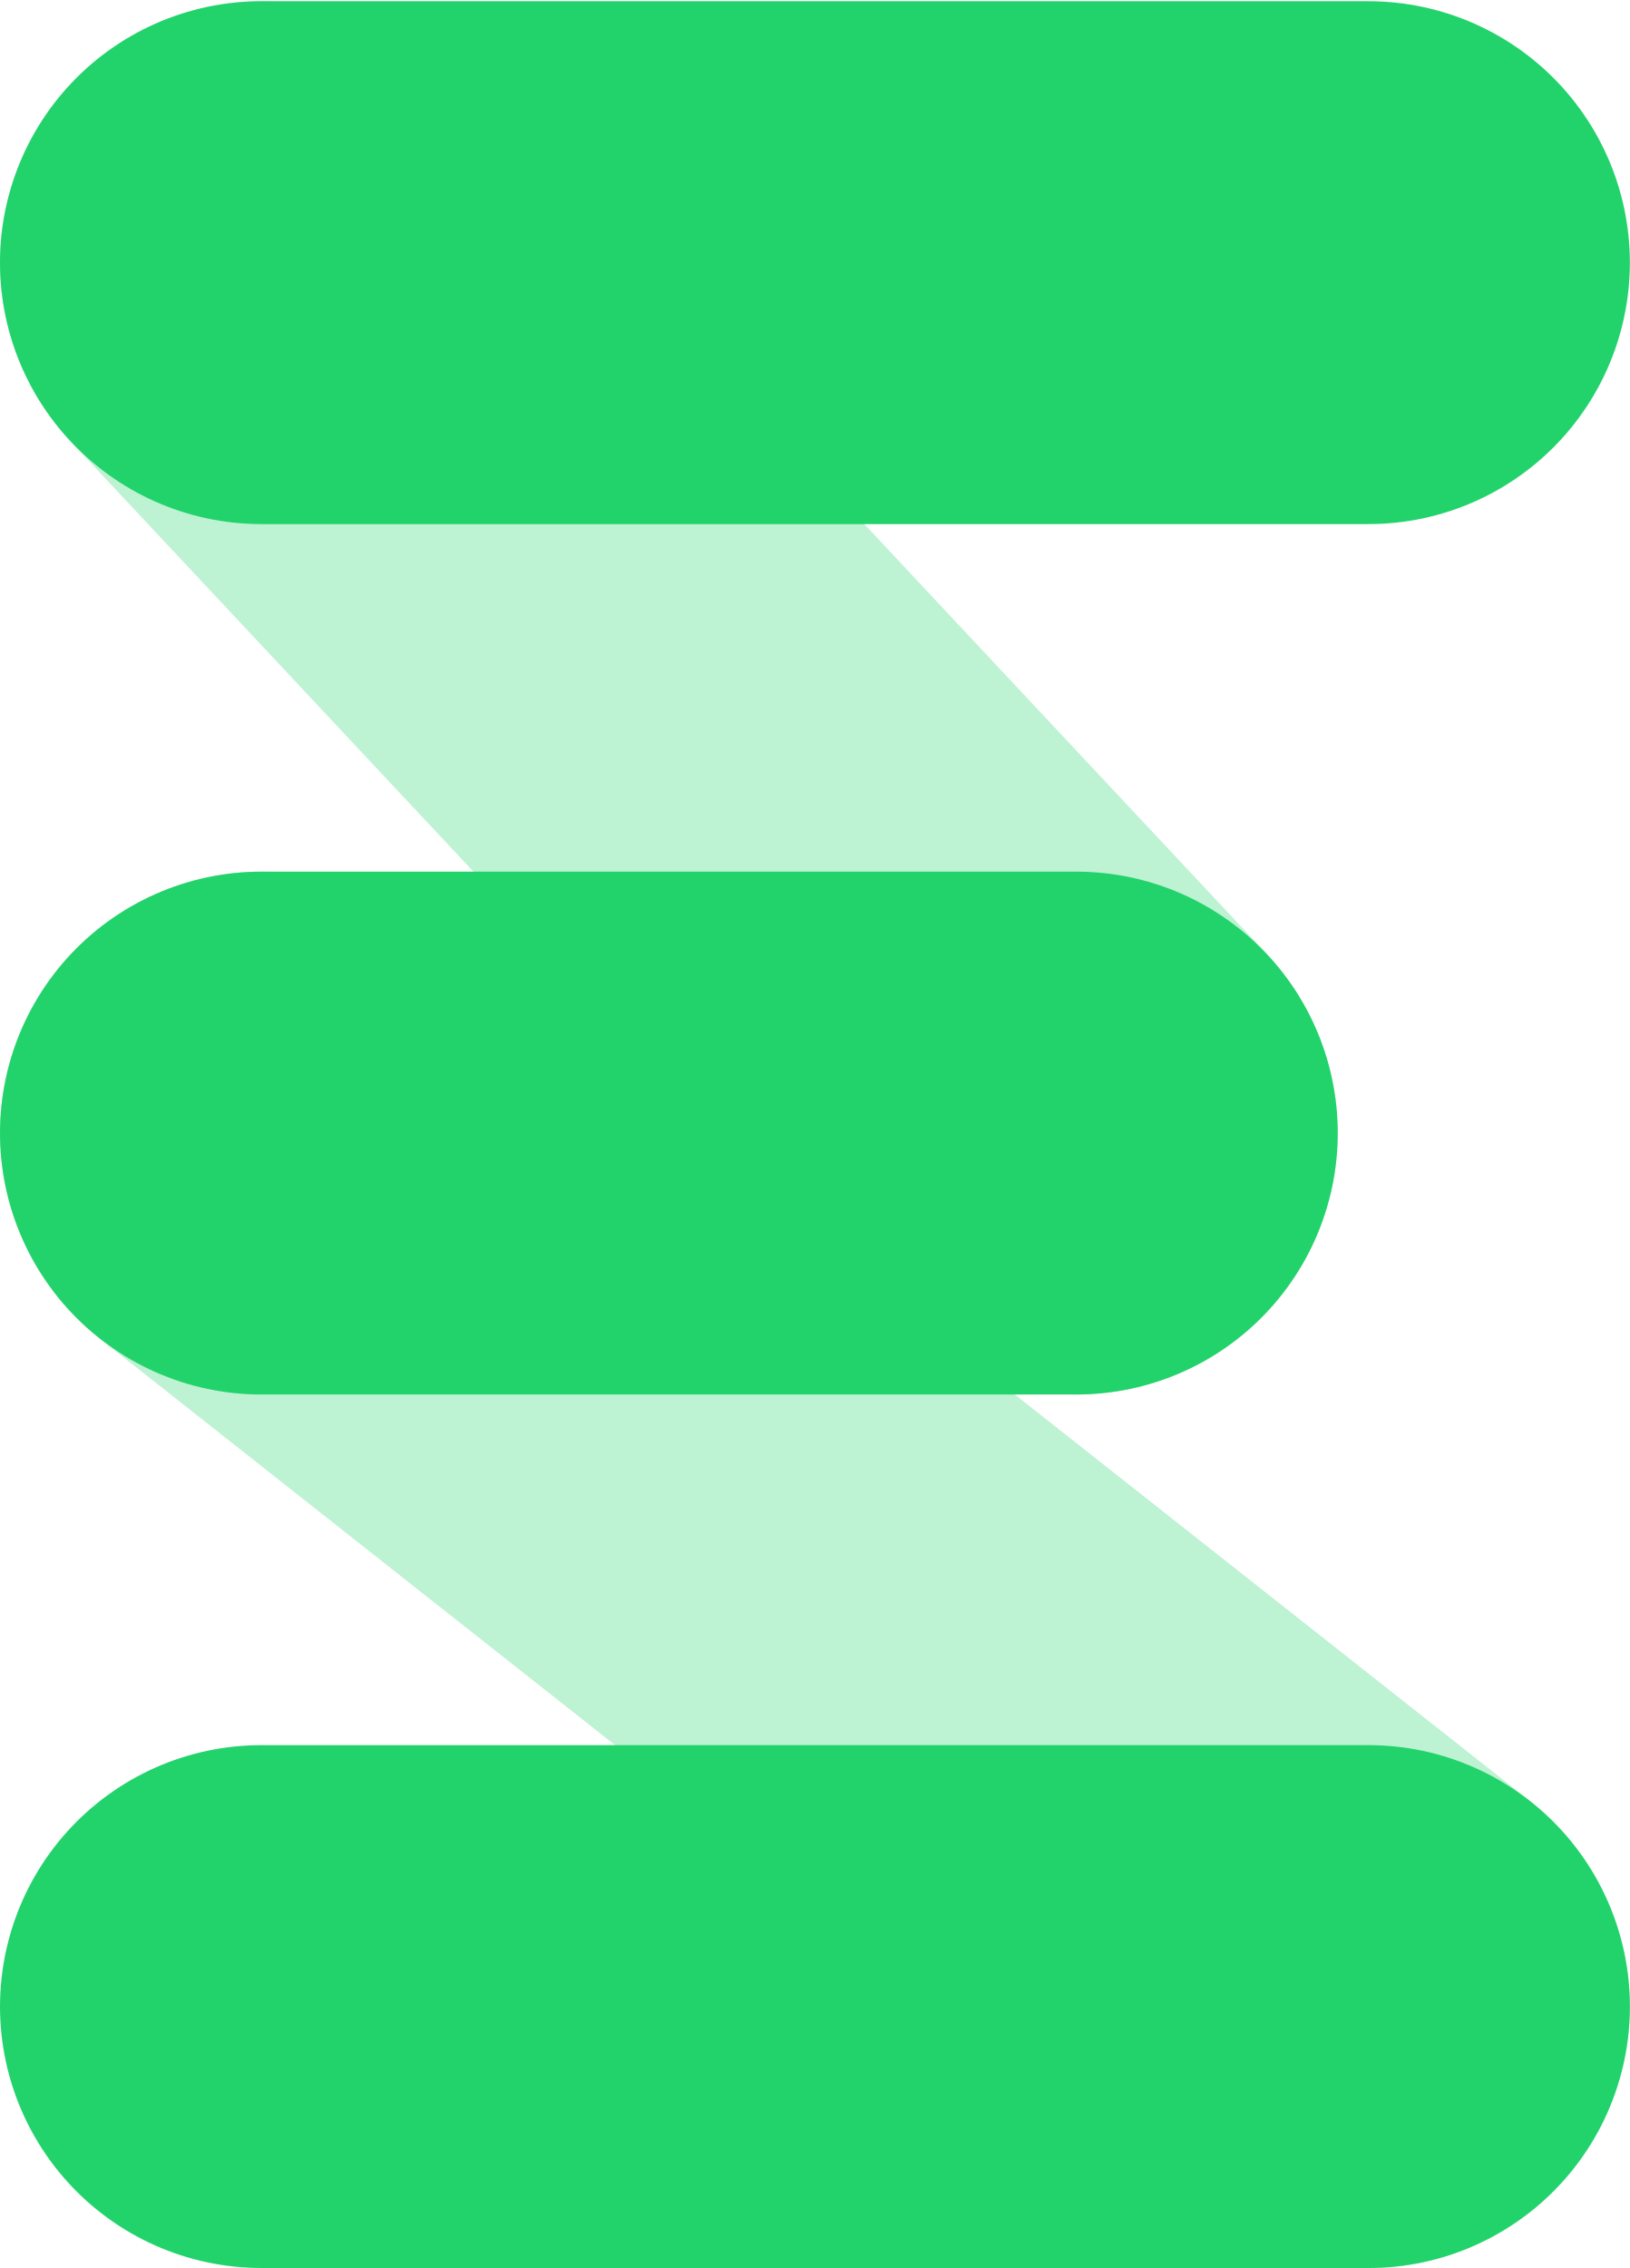
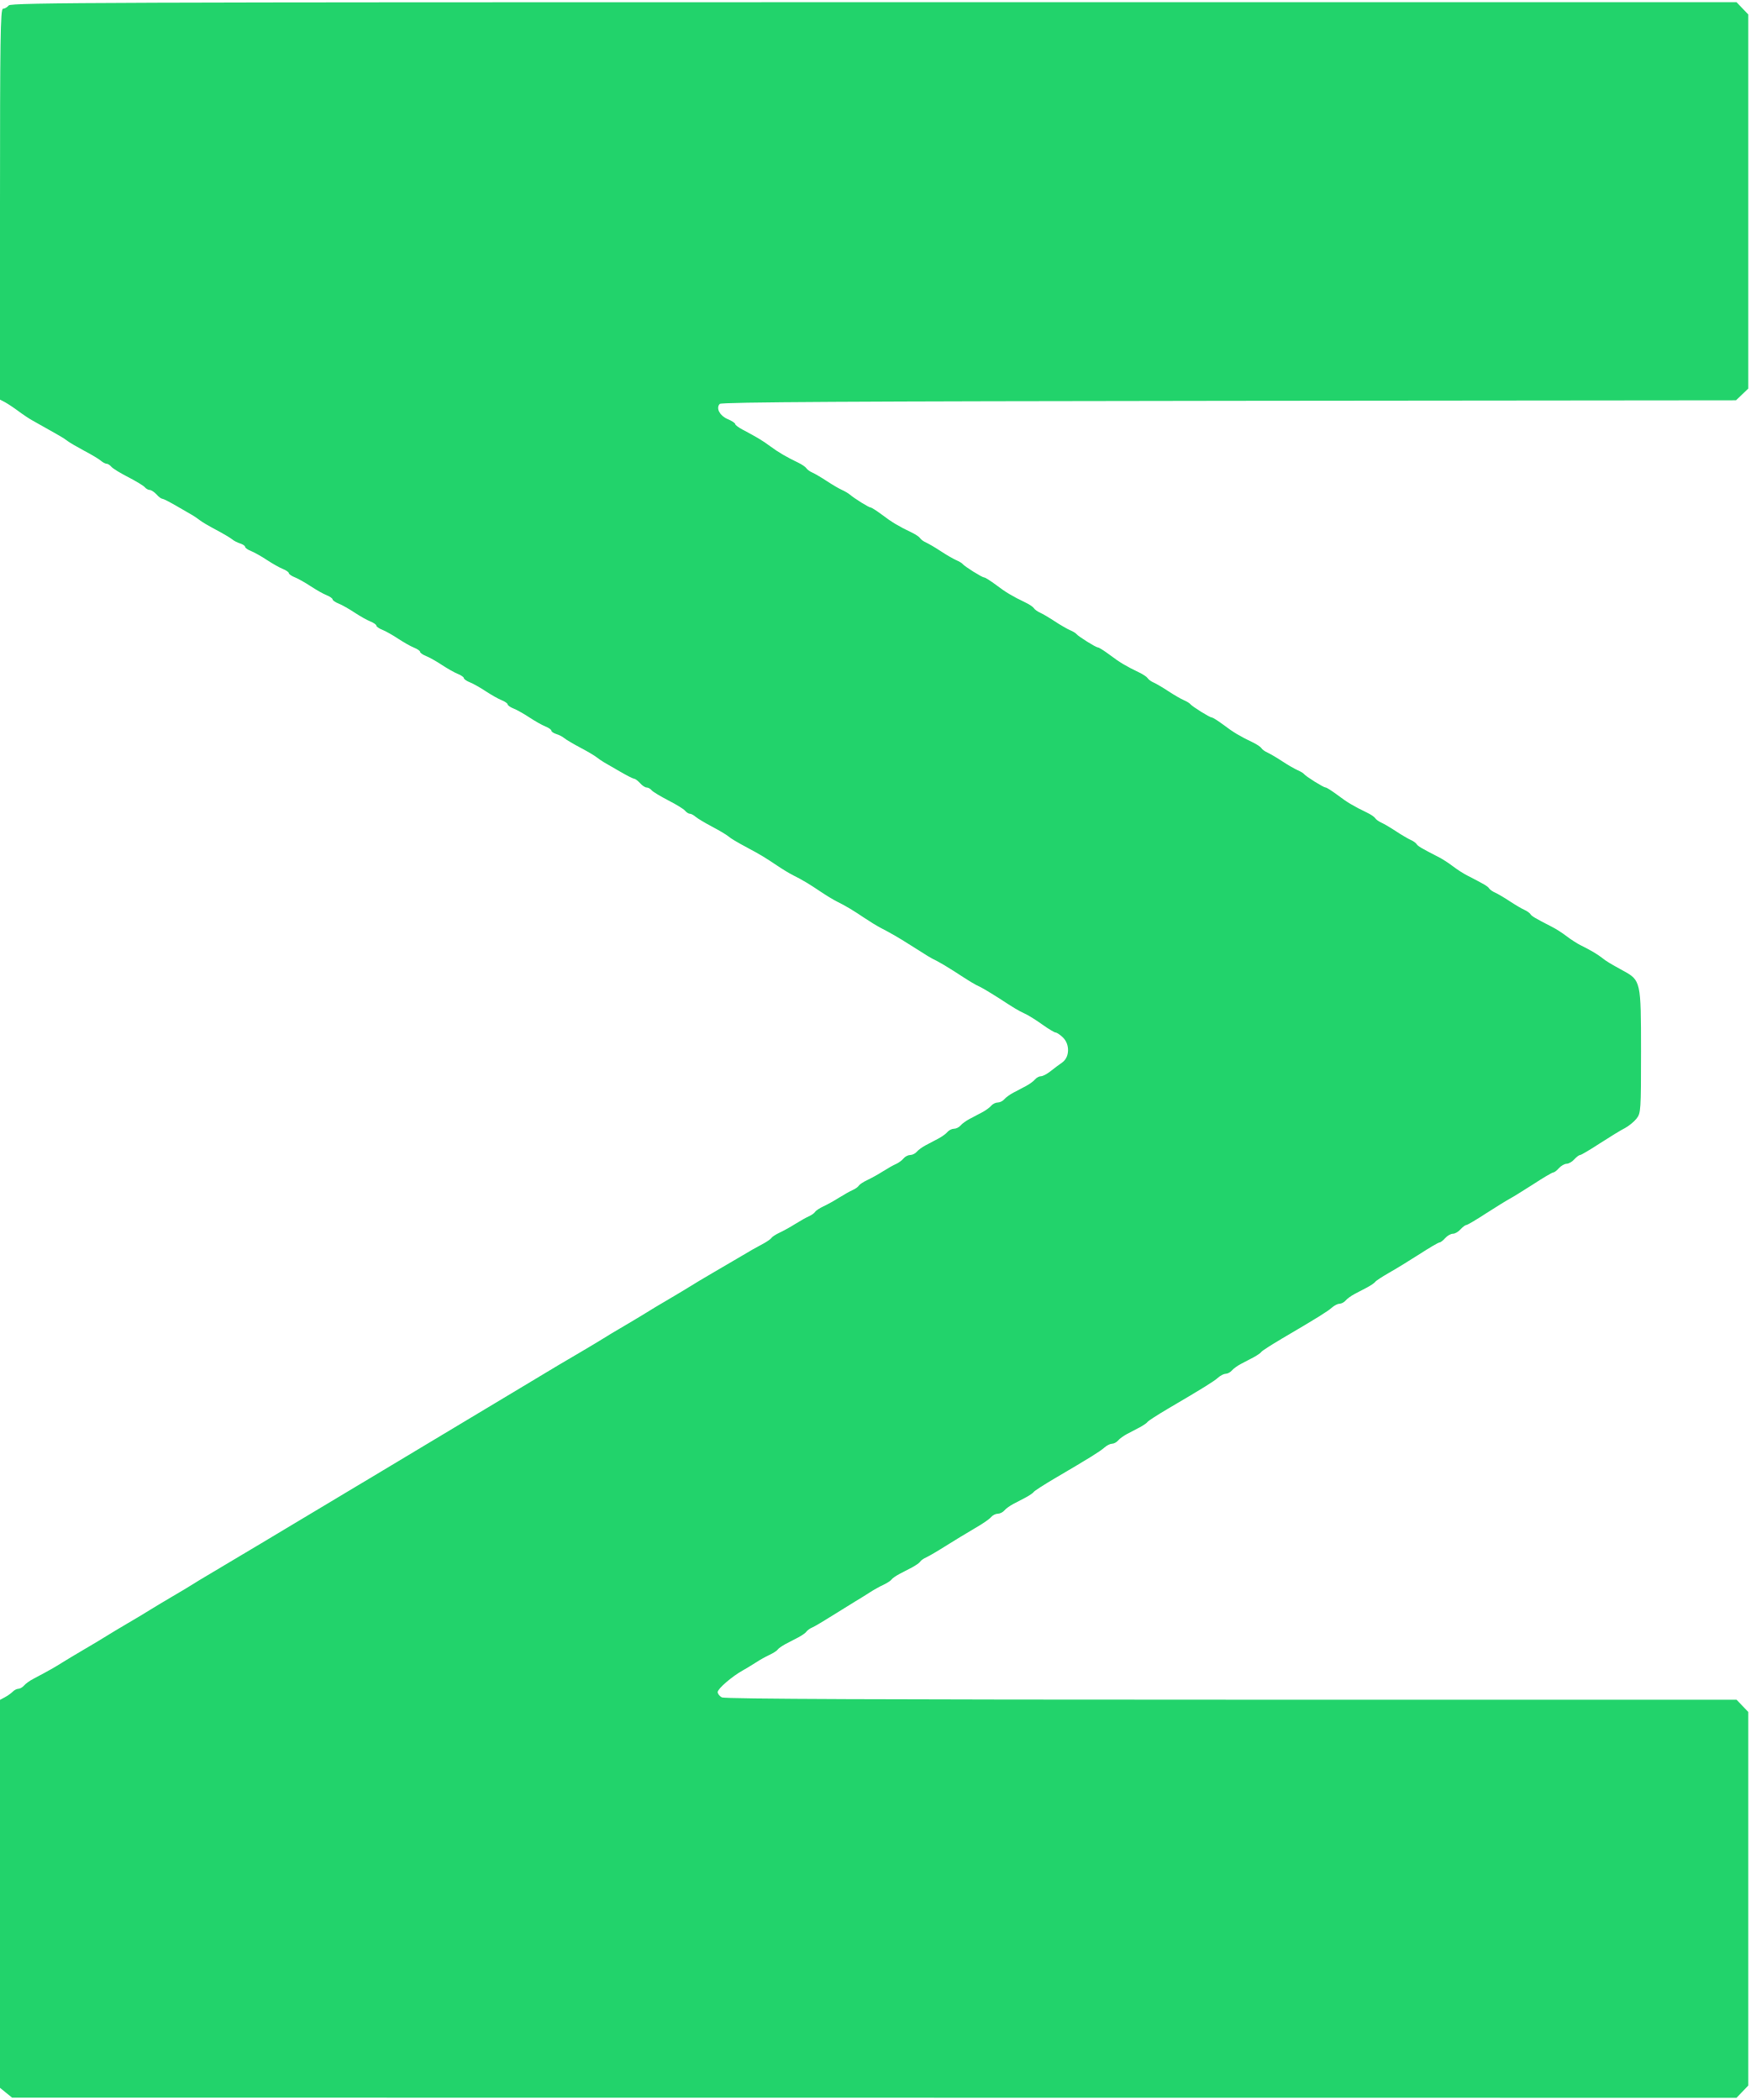
- <svg xmlns="http://www.w3.org/2000/svg" viewBox="0 -737.4 530 737.4">
-   <line x1="445" y1="-85" x2="85" y2="-369" stroke="#22D36B" stroke-width="170" stroke-linecap="round" opacity="0.3" />
-   <line x1="350" y1="-369" x2="85" y2="-652" stroke="#22D36B" stroke-width="170" stroke-linecap="round" opacity="0.3" />
-   <line x1="85" y1="-85" x2="445" y2="-85" stroke="#22D36B" stroke-width="170" stroke-linecap="round" />
-   <line x1="85" y1="-369" x2="350" y2="-369" stroke="#22D36B" stroke-width="170" stroke-linecap="round" />
-   <line x1="85" y1="-652" x2="445" y2="-652" stroke="#22D36B" stroke-width="170" stroke-linecap="round" />
+ <svg xmlns="http://www.w3.org/2000/svg" viewBox="0 94 200 240">
+   <path fill="#22D36B" fill-rule="evenodd" d="M0.69 333.17L0 332.61L-0 310.44L-0 288.27L0.56 287.97C0.86 287.81 1.27 287.52 1.45 287.34C1.63 287.15 1.93 287 2.11 287C2.29 287 2.58 286.83 2.75 286.63C2.91 286.43 3.41 286.07 3.84 285.85C5.44 285.01 6.39 284.47 7.12 284C7.54 283.74 8.66 283.06 9.62 282.5C10.59 281.94 11.71 281.26 12.12 281C12.54 280.74 13.66 280.06 14.62 279.5C15.59 278.94 16.71 278.26 17.12 278C17.54 277.74 18.66 277.06 19.62 276.5C20.59 275.94 21.71 275.26 22.12 275C22.54 274.73 23.21 274.33 23.62 274.09C24.04 273.86 33.09 268.44 43.75 262.05C54.41 255.65 63.46 250.22 63.88 249.97C64.29 249.73 65.41 249.06 66.38 248.5C67.34 247.94 68.46 247.26 68.88 247C69.29 246.74 70.41 246.06 71.38 245.5C72.34 244.94 73.46 244.26 73.88 244C74.29 243.74 75.41 243.06 76.38 242.5C77.34 241.94 78.46 241.26 78.88 241C79.29 240.74 80.45 240.04 81.47 239.45C82.48 238.86 83.72 238.13 84.22 237.84C85.76 236.92 86.47 236.52 87.25 236.11C87.65 235.89 88.06 235.61 88.14 235.48C88.22 235.35 88.64 235.08 89.08 234.87C89.52 234.67 90.33 234.22 90.88 233.87C91.42 233.53 92.12 233.14 92.41 233.01C92.71 232.88 93.03 232.66 93.12 232.51C93.21 232.36 93.64 232.08 94.08 231.87C94.52 231.67 95.33 231.22 95.88 230.87C96.42 230.53 97.12 230.14 97.41 230.01C97.71 229.88 98.03 229.66 98.12 229.51C98.21 229.36 98.64 229.08 99.08 228.87C99.52 228.67 100.33 228.22 100.88 227.87C101.42 227.53 102.1 227.14 102.39 227.02C102.67 226.9 103.05 226.62 103.23 226.4C103.41 226.18 103.76 226 104 226C104.24 226 104.58 225.83 104.75 225.63C104.91 225.43 105.38 225.09 105.78 224.88C106.17 224.67 106.83 224.33 107.22 224.12C107.62 223.91 108.09 223.57 108.25 223.37C108.42 223.17 108.76 223 109 223C109.24 223 109.58 222.83 109.75 222.63C109.91 222.43 110.38 222.09 110.78 221.88C111.17 221.67 111.83 221.33 112.22 221.12C112.62 220.91 113.09 220.57 113.25 220.37C113.42 220.17 113.76 220 114 220C114.24 220 114.58 219.83 114.75 219.63C114.91 219.43 115.38 219.09 115.78 218.88C116.17 218.67 116.83 218.33 117.22 218.12C117.62 217.91 118.09 217.57 118.25 217.37C118.42 217.17 118.73 217 118.93 217C119.14 217 119.62 216.75 120.01 216.44C120.4 216.13 121.01 215.67 121.36 215.43C122.23 214.82 122.26 213.33 121.42 212.54C121.1 212.24 120.74 212 120.61 212C120.48 212 119.81 211.6 119.12 211.11C118.44 210.62 117.54 210.05 117.12 209.86C116.3 209.47 116.01 209.3 114 207.99C113.24 207.5 112.34 206.97 112 206.8C111.28 206.46 110.89 206.22 109 204.99C108.24 204.5 107.34 203.97 107 203.8C106.33 203.48 106.12 203.35 104 202C102.58 201.1 101.9 200.71 100.62 200.04C100.21 199.83 99.36 199.31 98.74 198.89C97.43 198.01 96.68 197.56 95.62 197.03C95.21 196.83 94.36 196.31 93.74 195.89C92.43 195.01 91.68 194.56 90.62 194.03C90.21 193.83 89.36 193.31 88.74 192.89C87.48 192.04 86.8 191.63 85.5 190.94C84.11 190.19 83.58 189.88 83.19 189.56C82.99 189.39 82.17 188.9 81.35 188.47C80.54 188.04 79.7 187.54 79.48 187.35C79.26 187.16 78.97 187 78.82 187C78.68 187 78.43 186.84 78.27 186.65C78.12 186.46 77.25 185.93 76.35 185.47C75.45 185 74.59 184.49 74.45 184.31C74.31 184.14 74.05 184 73.88 184C73.72 184 73.37 183.78 73.13 183.5C72.88 183.23 72.58 183 72.46 183C72.34 183 71.62 182.63 70.86 182.19C70.09 181.74 69.26 181.26 69.01 181.12C68.76 180.97 68.39 180.72 68.19 180.56C67.99 180.39 67.17 179.9 66.35 179.47C65.54 179.04 64.71 178.55 64.5 178.38C64.29 178.2 63.87 177.98 63.56 177.89C63.25 177.79 63 177.62 63 177.51C63 177.39 62.69 177.17 62.31 177.02C61.93 176.87 61.12 176.41 60.5 176C59.88 175.59 59.07 175.13 58.69 174.98C58.31 174.83 58 174.61 58 174.5C58 174.39 57.69 174.17 57.31 174.02C56.93 173.87 56.12 173.41 55.5 173C54.88 172.59 54.07 172.13 53.69 171.98C53.31 171.83 53 171.61 53 171.5C53 171.39 52.69 171.17 52.31 171.02C51.93 170.87 51.12 170.41 50.5 170C49.88 169.59 49.07 169.13 48.69 168.98C48.31 168.83 48 168.61 48 168.5C48 168.39 47.69 168.17 47.31 168.02C46.93 167.87 46.12 167.41 45.5 167C44.88 166.59 44.07 166.13 43.69 165.98C43.31 165.83 43 165.61 43 165.5C43 165.39 42.69 165.17 42.31 165.02C41.93 164.87 41.12 164.41 40.5 164C39.88 163.59 39.07 163.13 38.69 162.98C38.31 162.83 38 162.61 38 162.5C38 162.39 37.69 162.17 37.31 162.02C36.93 161.87 36.12 161.41 35.5 161C34.88 160.59 34.07 160.13 33.69 159.98C33.31 159.83 33 159.61 33 159.5C33 159.39 32.69 159.17 32.31 159.02C31.93 158.87 31.12 158.41 30.5 158C29.88 157.59 29.07 157.13 28.69 156.98C28.31 156.83 28 156.61 28 156.49C28 156.38 27.75 156.21 27.44 156.11C27.13 156.02 26.71 155.8 26.5 155.62C26.29 155.45 25.46 154.96 24.65 154.53C23.83 154.1 23.01 153.61 22.81 153.44C22.61 153.28 22.24 153.03 21.99 152.88C21.74 152.74 20.91 152.26 20.14 151.81C19.38 151.37 18.66 151 18.54 151C18.42 151 18.12 150.78 17.88 150.5C17.63 150.23 17.28 150 17.12 150C16.95 150 16.69 149.86 16.55 149.69C16.41 149.51 15.55 149 14.65 148.53C13.75 148.07 12.88 147.54 12.73 147.35C12.57 147.16 12.32 147 12.18 147C12.03 147 11.74 146.84 11.52 146.65C11.3 146.46 10.45 145.95 9.63 145.52C8.81 145.08 7.97 144.59 7.76 144.43C7.55 144.26 7.11 143.97 6.78 143.79C6.45 143.6 5.78 143.22 5.28 142.94C4.78 142.65 4.09 142.27 3.75 142.08C3.41 141.9 2.67 141.41 2.12 141C1.57 140.59 0.87 140.13 0.56 139.96L0 139.67L0 117.33C0 98.53 0.05 95 0.34 95C0.53 95 0.83 94.83 1 94.62C1.28 94.29 12.57 94.25 99.86 94.25L198.41 94.25L199.08 94.95L199.75 95.65L199.75 117.03L199.75 138.41L199.05 139.08L198.35 139.75L140.44 139.81C97.22 139.86 82.45 139.95 82.24 140.16C81.77 140.63 82.23 141.52 83.15 141.9C83.62 142.1 84 142.35 84 142.46C84 142.57 84.41 142.88 84.92 143.14C86.52 143.99 87.14 144.36 88 145C88.9 145.67 89.89 146.25 91.17 146.86C91.61 147.07 92.04 147.36 92.13 147.51C92.22 147.66 92.54 147.89 92.84 148.02C93.13 148.15 93.88 148.59 94.5 149C95.12 149.41 95.88 149.85 96.19 149.99C96.51 150.13 96.9 150.36 97.07 150.5C97.65 150.99 99.27 152 99.48 152C99.59 152 100.17 152.38 100.78 152.83C101.88 153.67 102.68 154.15 104.17 154.86C104.61 155.07 105.04 155.36 105.13 155.51C105.22 155.66 105.54 155.89 105.84 156.02C106.13 156.15 106.88 156.59 107.5 157C108.12 157.41 108.9 157.86 109.24 158.01C109.59 158.16 109.92 158.36 109.99 158.46C110.21 158.74 112.22 160 112.46 160C112.58 160 113.17 160.38 113.78 160.83C114.88 161.67 115.68 162.15 117.17 162.86C117.61 163.07 118.04 163.36 118.13 163.51C118.22 163.66 118.54 163.89 118.84 164.02C119.13 164.15 119.88 164.59 120.5 165C121.12 165.41 121.9 165.86 122.24 166.01C122.59 166.16 122.92 166.36 122.99 166.46C123.21 166.74 125.22 168 125.46 168C125.58 168 126.17 168.38 126.78 168.83C127.88 169.67 128.68 170.15 130.17 170.86C130.61 171.07 131.04 171.36 131.13 171.51C131.22 171.66 131.54 171.89 131.84 172.02C132.13 172.15 132.88 172.59 133.5 173C134.12 173.41 134.9 173.86 135.24 174.01C135.59 174.16 135.92 174.36 135.99 174.46C136.21 174.74 138.22 176 138.46 176C138.58 176 139.17 176.38 139.78 176.83C140.88 177.67 141.68 178.15 143.17 178.86C143.61 179.07 144.04 179.36 144.13 179.51C144.22 179.66 144.54 179.89 144.84 180.02C145.13 180.15 145.88 180.59 146.5 181C147.12 181.41 147.9 181.86 148.24 182.01C148.59 182.16 148.92 182.36 148.99 182.46C149.21 182.74 151.22 184 151.46 184C151.58 184 152.17 184.38 152.78 184.83C153.88 185.67 154.68 186.15 156.17 186.86C156.61 187.07 157.04 187.36 157.13 187.51C157.22 187.66 157.54 187.89 157.84 188.02C158.13 188.15 158.88 188.59 159.5 189C160.12 189.41 160.87 189.85 161.16 189.98C161.46 190.11 161.77 190.33 161.86 190.47C162 190.7 162.38 190.93 164.31 191.92C164.76 192.14 165.52 192.63 166 193C166.48 193.37 167.24 193.86 167.69 194.08C169.62 195.07 170 195.3 170.14 195.53C170.23 195.67 170.54 195.89 170.84 196.02C171.13 196.15 171.88 196.59 172.5 197C173.12 197.41 173.87 197.85 174.16 197.98C174.46 198.11 174.77 198.33 174.86 198.47C175 198.7 175.38 198.93 177.31 199.92C177.76 200.14 178.52 200.63 179 201C179.48 201.37 180.21 201.84 180.62 202.04C181.72 202.58 182.56 203.08 183.06 203.48C183.55 203.87 183.93 204.1 185.48 204.95C187.47 206.04 187.5 206.17 187.5 214.15C187.5 220.9 187.48 221.21 186.98 221.85C186.69 222.21 186.1 222.69 185.67 222.92C185.23 223.14 183.95 223.92 182.81 224.66C181.68 225.4 180.66 226 180.54 226C180.42 226 180.12 226.23 179.87 226.5C179.63 226.78 179.23 227 179 227C178.77 227 178.37 227.23 178.12 227.5C177.88 227.78 177.58 228 177.46 228C177.34 228 176.32 228.6 175.19 229.34C174.05 230.07 172.84 230.82 172.5 231C172.16 231.18 170.95 231.93 169.81 232.66C168.68 233.4 167.66 234 167.54 234C167.42 234 167.12 234.23 166.87 234.5C166.63 234.78 166.23 235 166 235C165.77 235 165.37 235.22 165.12 235.5C164.88 235.78 164.58 236 164.46 236C164.34 236 163.32 236.6 162.19 237.33C161.05 238.06 159.48 239.03 158.69 239.47C157.91 239.92 157.2 240.38 157.13 240.5C157.05 240.62 156.65 240.89 156.25 241.11C155.84 241.32 155.17 241.67 154.78 241.88C154.38 242.09 153.91 242.43 153.75 242.63C153.58 242.83 153.26 243 153.05 243C152.84 243 152.45 243.2 152.18 243.44C151.7 243.87 150.55 244.59 146.44 247C145.24 247.71 144.2 248.38 144.12 248.5C144.05 248.62 143.65 248.89 143.25 249.11C142.84 249.32 142.17 249.67 141.78 249.88C141.38 250.09 140.91 250.43 140.75 250.63C140.58 250.83 140.26 251 140.05 251C139.84 251 139.45 251.2 139.18 251.44C138.7 251.87 137.55 252.59 133.44 255C132.24 255.71 131.2 256.38 131.12 256.5C131.05 256.62 130.65 256.89 130.25 257.11C129.84 257.32 129.17 257.67 128.78 257.88C128.38 258.09 127.91 258.43 127.75 258.63C127.58 258.83 127.26 259 127.05 259C126.84 259 126.45 259.2 126.18 259.44C125.7 259.87 124.55 260.59 120.44 263C119.24 263.71 118.2 264.38 118.12 264.5C118.05 264.62 117.65 264.89 117.25 265.11C116.84 265.32 116.17 265.67 115.78 265.88C115.38 266.09 114.91 266.43 114.75 266.63C114.58 266.83 114.24 267 114 267C113.76 267 113.42 267.17 113.24 267.38C113.07 267.6 112.24 268.17 111.4 268.65C110.56 269.14 109.09 270.03 108.12 270.64C107.16 271.25 106.13 271.85 105.84 271.98C105.54 272.11 105.23 272.33 105.14 272.47C105.06 272.61 104.65 272.89 104.25 273.11C103.84 273.32 103.16 273.68 102.75 273.89C102.35 274.11 101.94 274.39 101.86 274.52C101.78 274.65 101.36 274.92 100.92 275.13C100.48 275.33 99.79 275.72 99.38 275.99C98.96 276.26 98.23 276.72 97.75 277C97.27 277.29 96.09 278.02 95.12 278.63C94.16 279.24 93.13 279.85 92.84 279.98C92.54 280.11 92.23 280.33 92.14 280.47C92.06 280.61 91.65 280.89 91.25 281.11C90.84 281.32 90.16 281.68 89.75 281.89C89.35 282.11 88.94 282.39 88.86 282.52C88.78 282.65 88.36 282.92 87.92 283.13C87.48 283.33 86.79 283.72 86.38 283.99C85.96 284.26 85.29 284.67 84.88 284.9C83.66 285.57 82 287 82 287.38C82 287.58 82.22 287.85 82.48 287.99C82.81 288.17 101.38 288.25 140.69 288.25L198.41 288.25L199.08 288.95L199.75 289.65L199.75 311L199.75 332.35L199.08 333.05L198.41 333.75L99.89 333.74L1.38 333.73L0.69 333.17Z" />
</svg>
